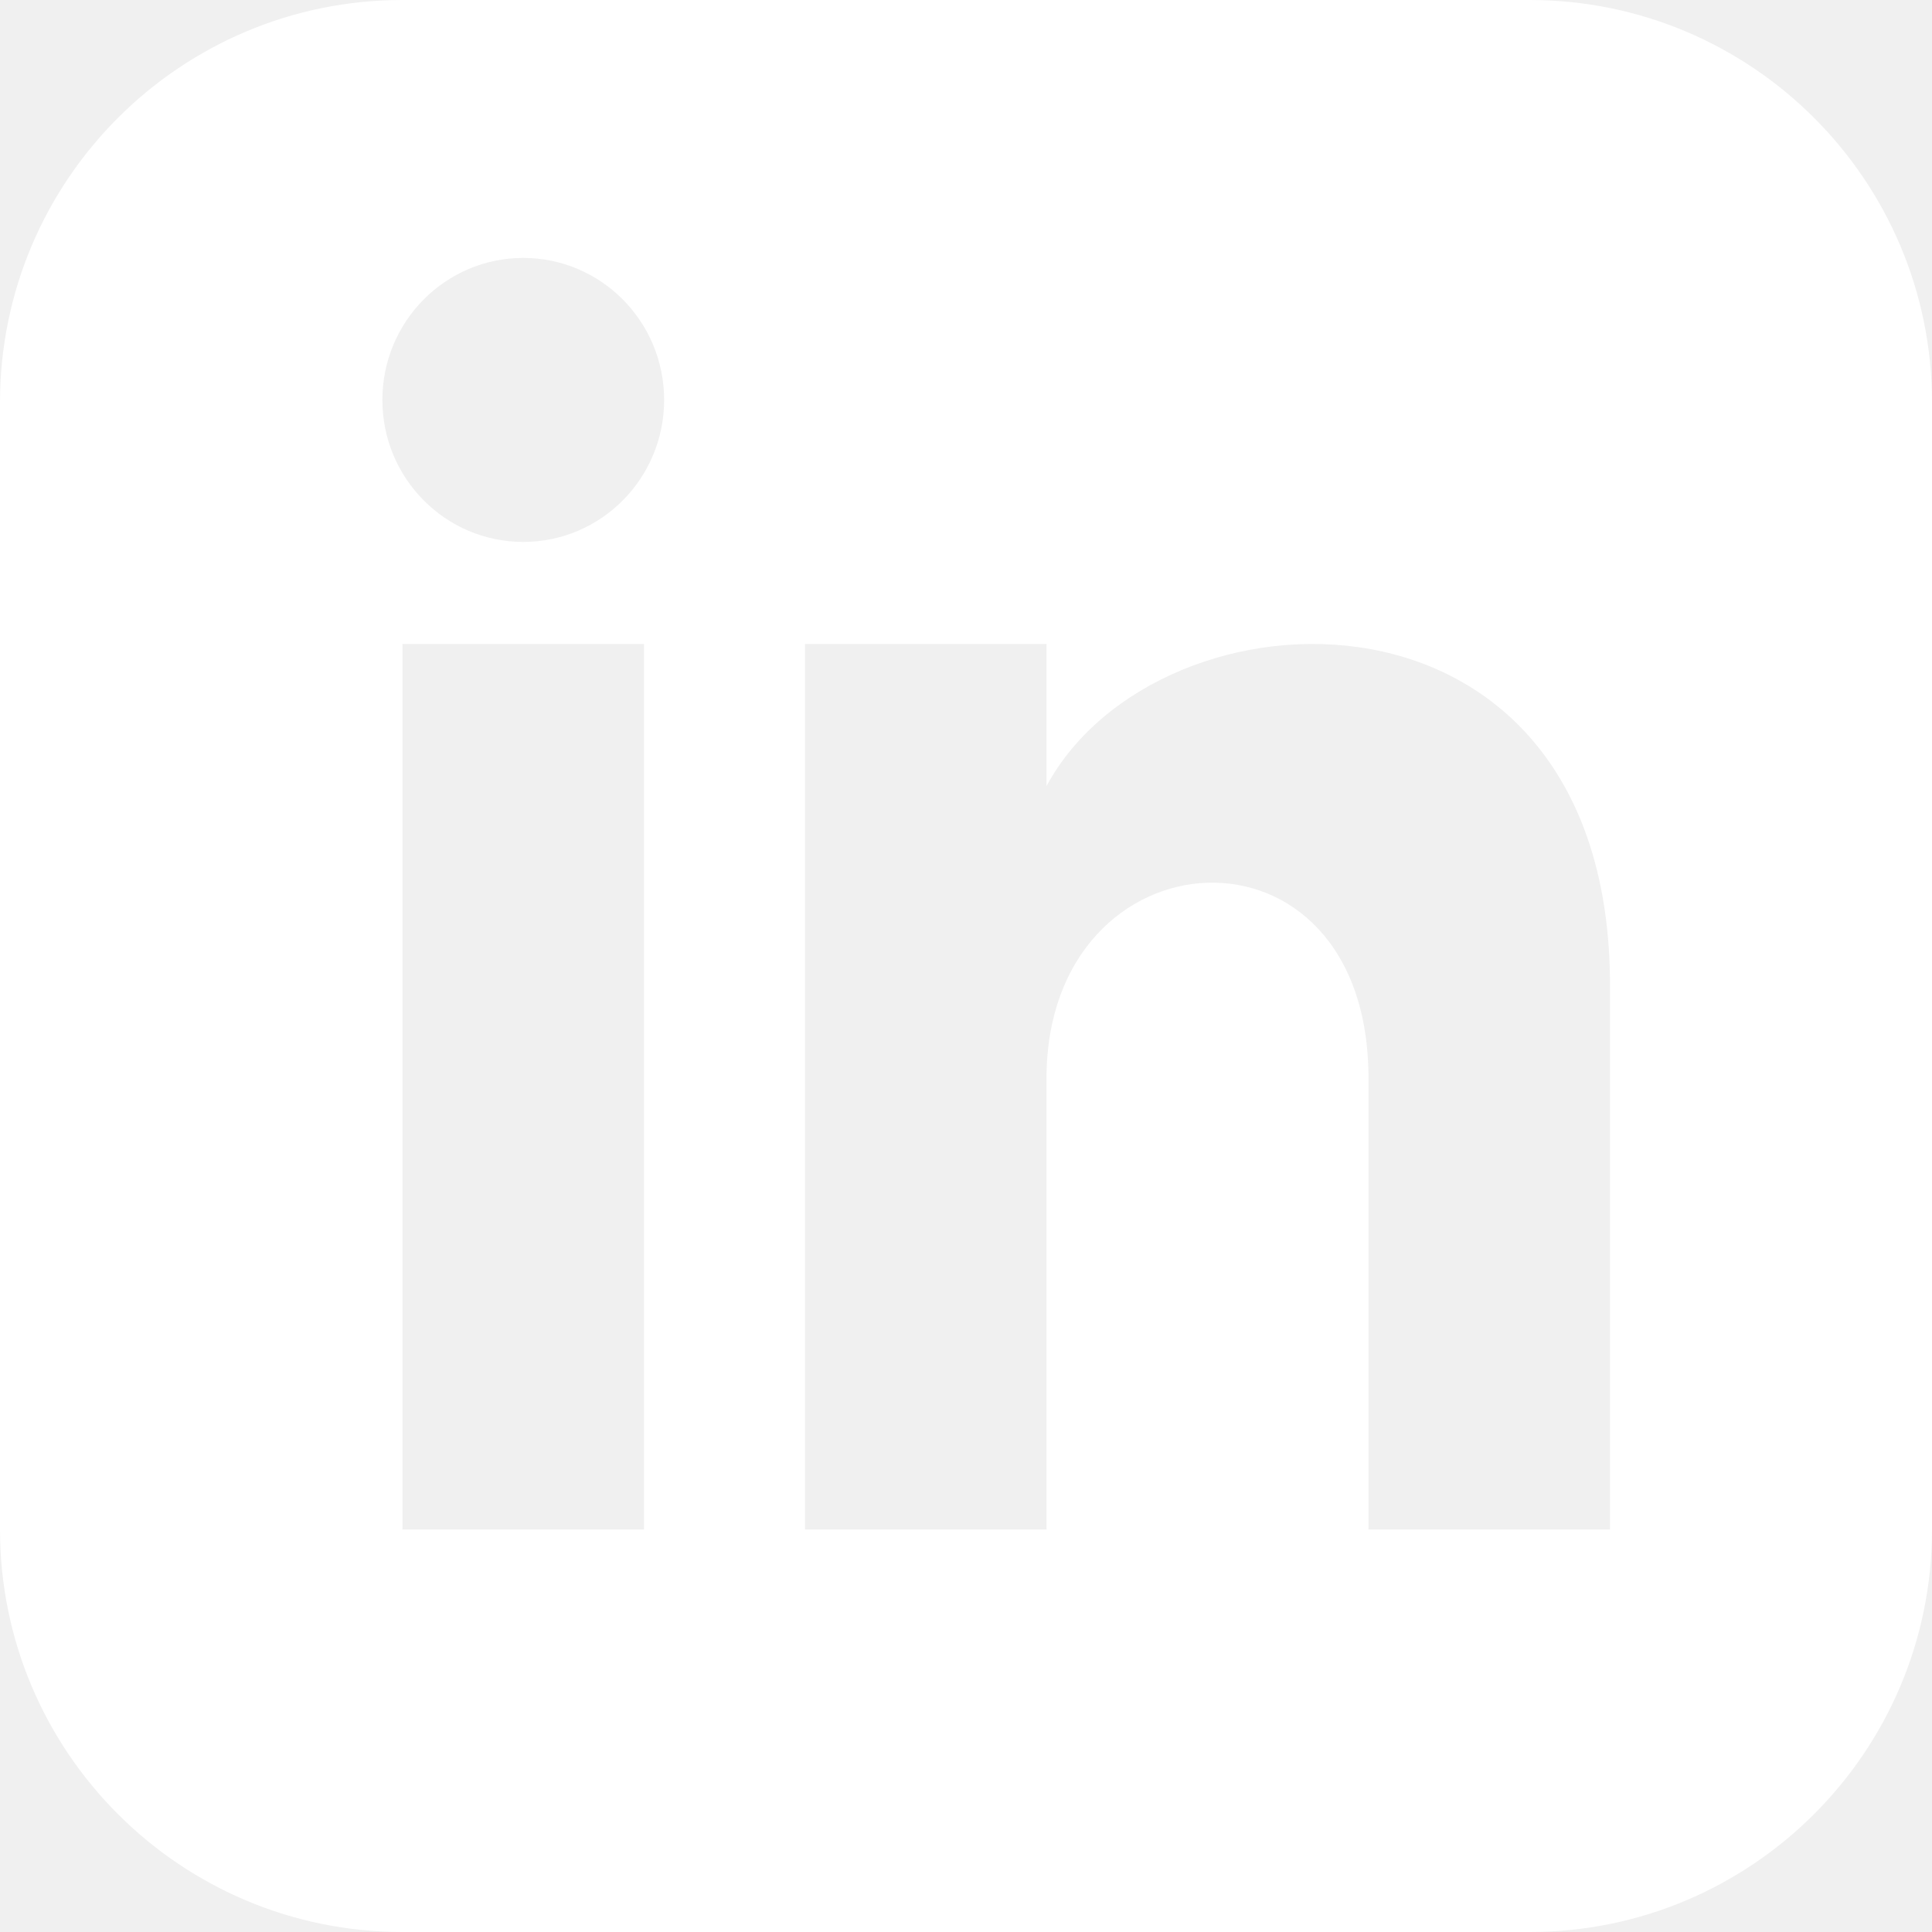
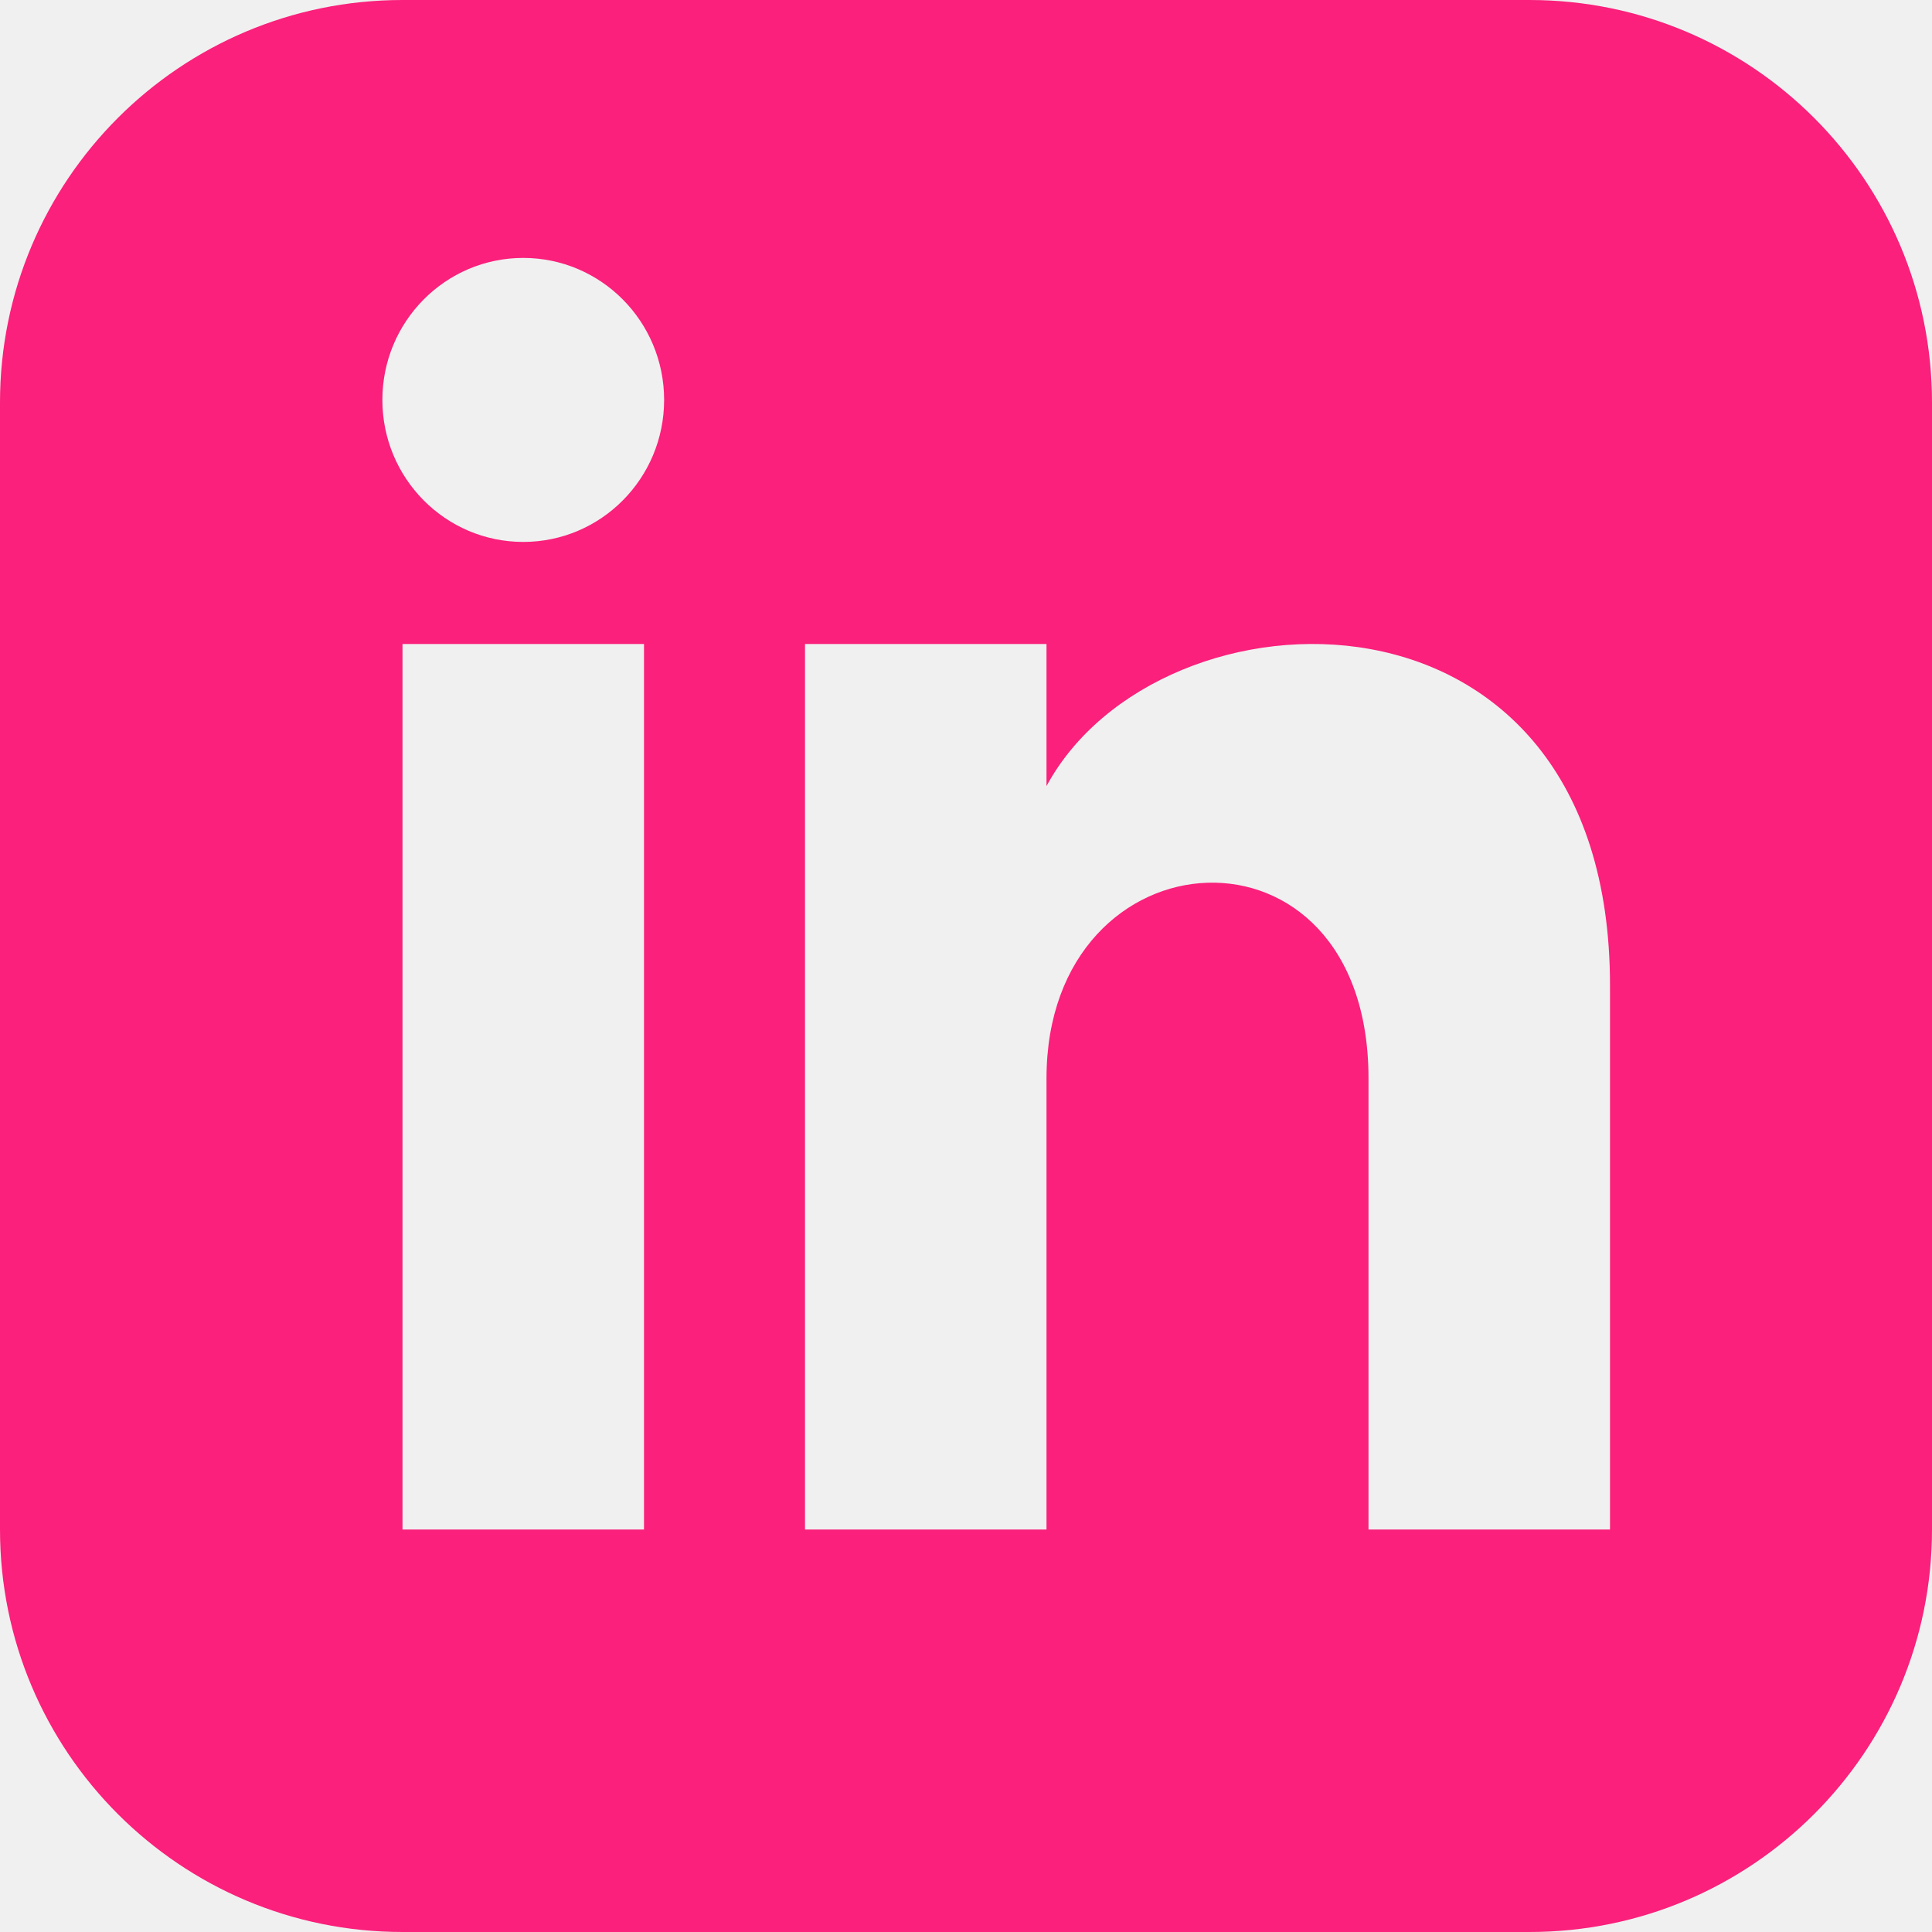
<svg xmlns="http://www.w3.org/2000/svg" width="24" height="24" viewBox="0 0 24 24">
-   <path fill="#ffffff" d="M19 0h-14c-2.761 0-5 2.239-5 5v14c0 2.761 2.239 5 5 5h14c2.762 0 5-2.239 5-5v-14c0-2.761-2.238-5-5-5zm-11 19h-3v-11h3v11zm-1.5-12.268c-.966 0-1.75-.79-1.75-1.764s.784-1.764 1.75-1.764 1.75.79 1.75 1.764-.783 1.764-1.75 1.764zm13.5 12.268h-3v-5.604c0-3.368-4-3.113-4 0v5.604h-3v-11h3v1.765c1.396-2.586 7-2.777 7 2.476v6.759z" />
+   <path fill="#fa207b" d="M19 0h-14c-2.761 0-5 2.239-5 5v14c0 2.761 2.239 5 5 5h14c2.762 0 5-2.239 5-5v-14c0-2.761-2.238-5-5-5zm-11 19h-3v-11h3v11zm-1.5-12.268c-.966 0-1.75-.79-1.75-1.764s.784-1.764 1.75-1.764 1.75.79 1.75 1.764-.783 1.764-1.75 1.764zm13.5 12.268h-3v-5.604c0-3.368-4-3.113-4 0v5.604h-3v-11h3v1.765c1.396-2.586 7-2.777 7 2.476v6.759z" />
</svg>
